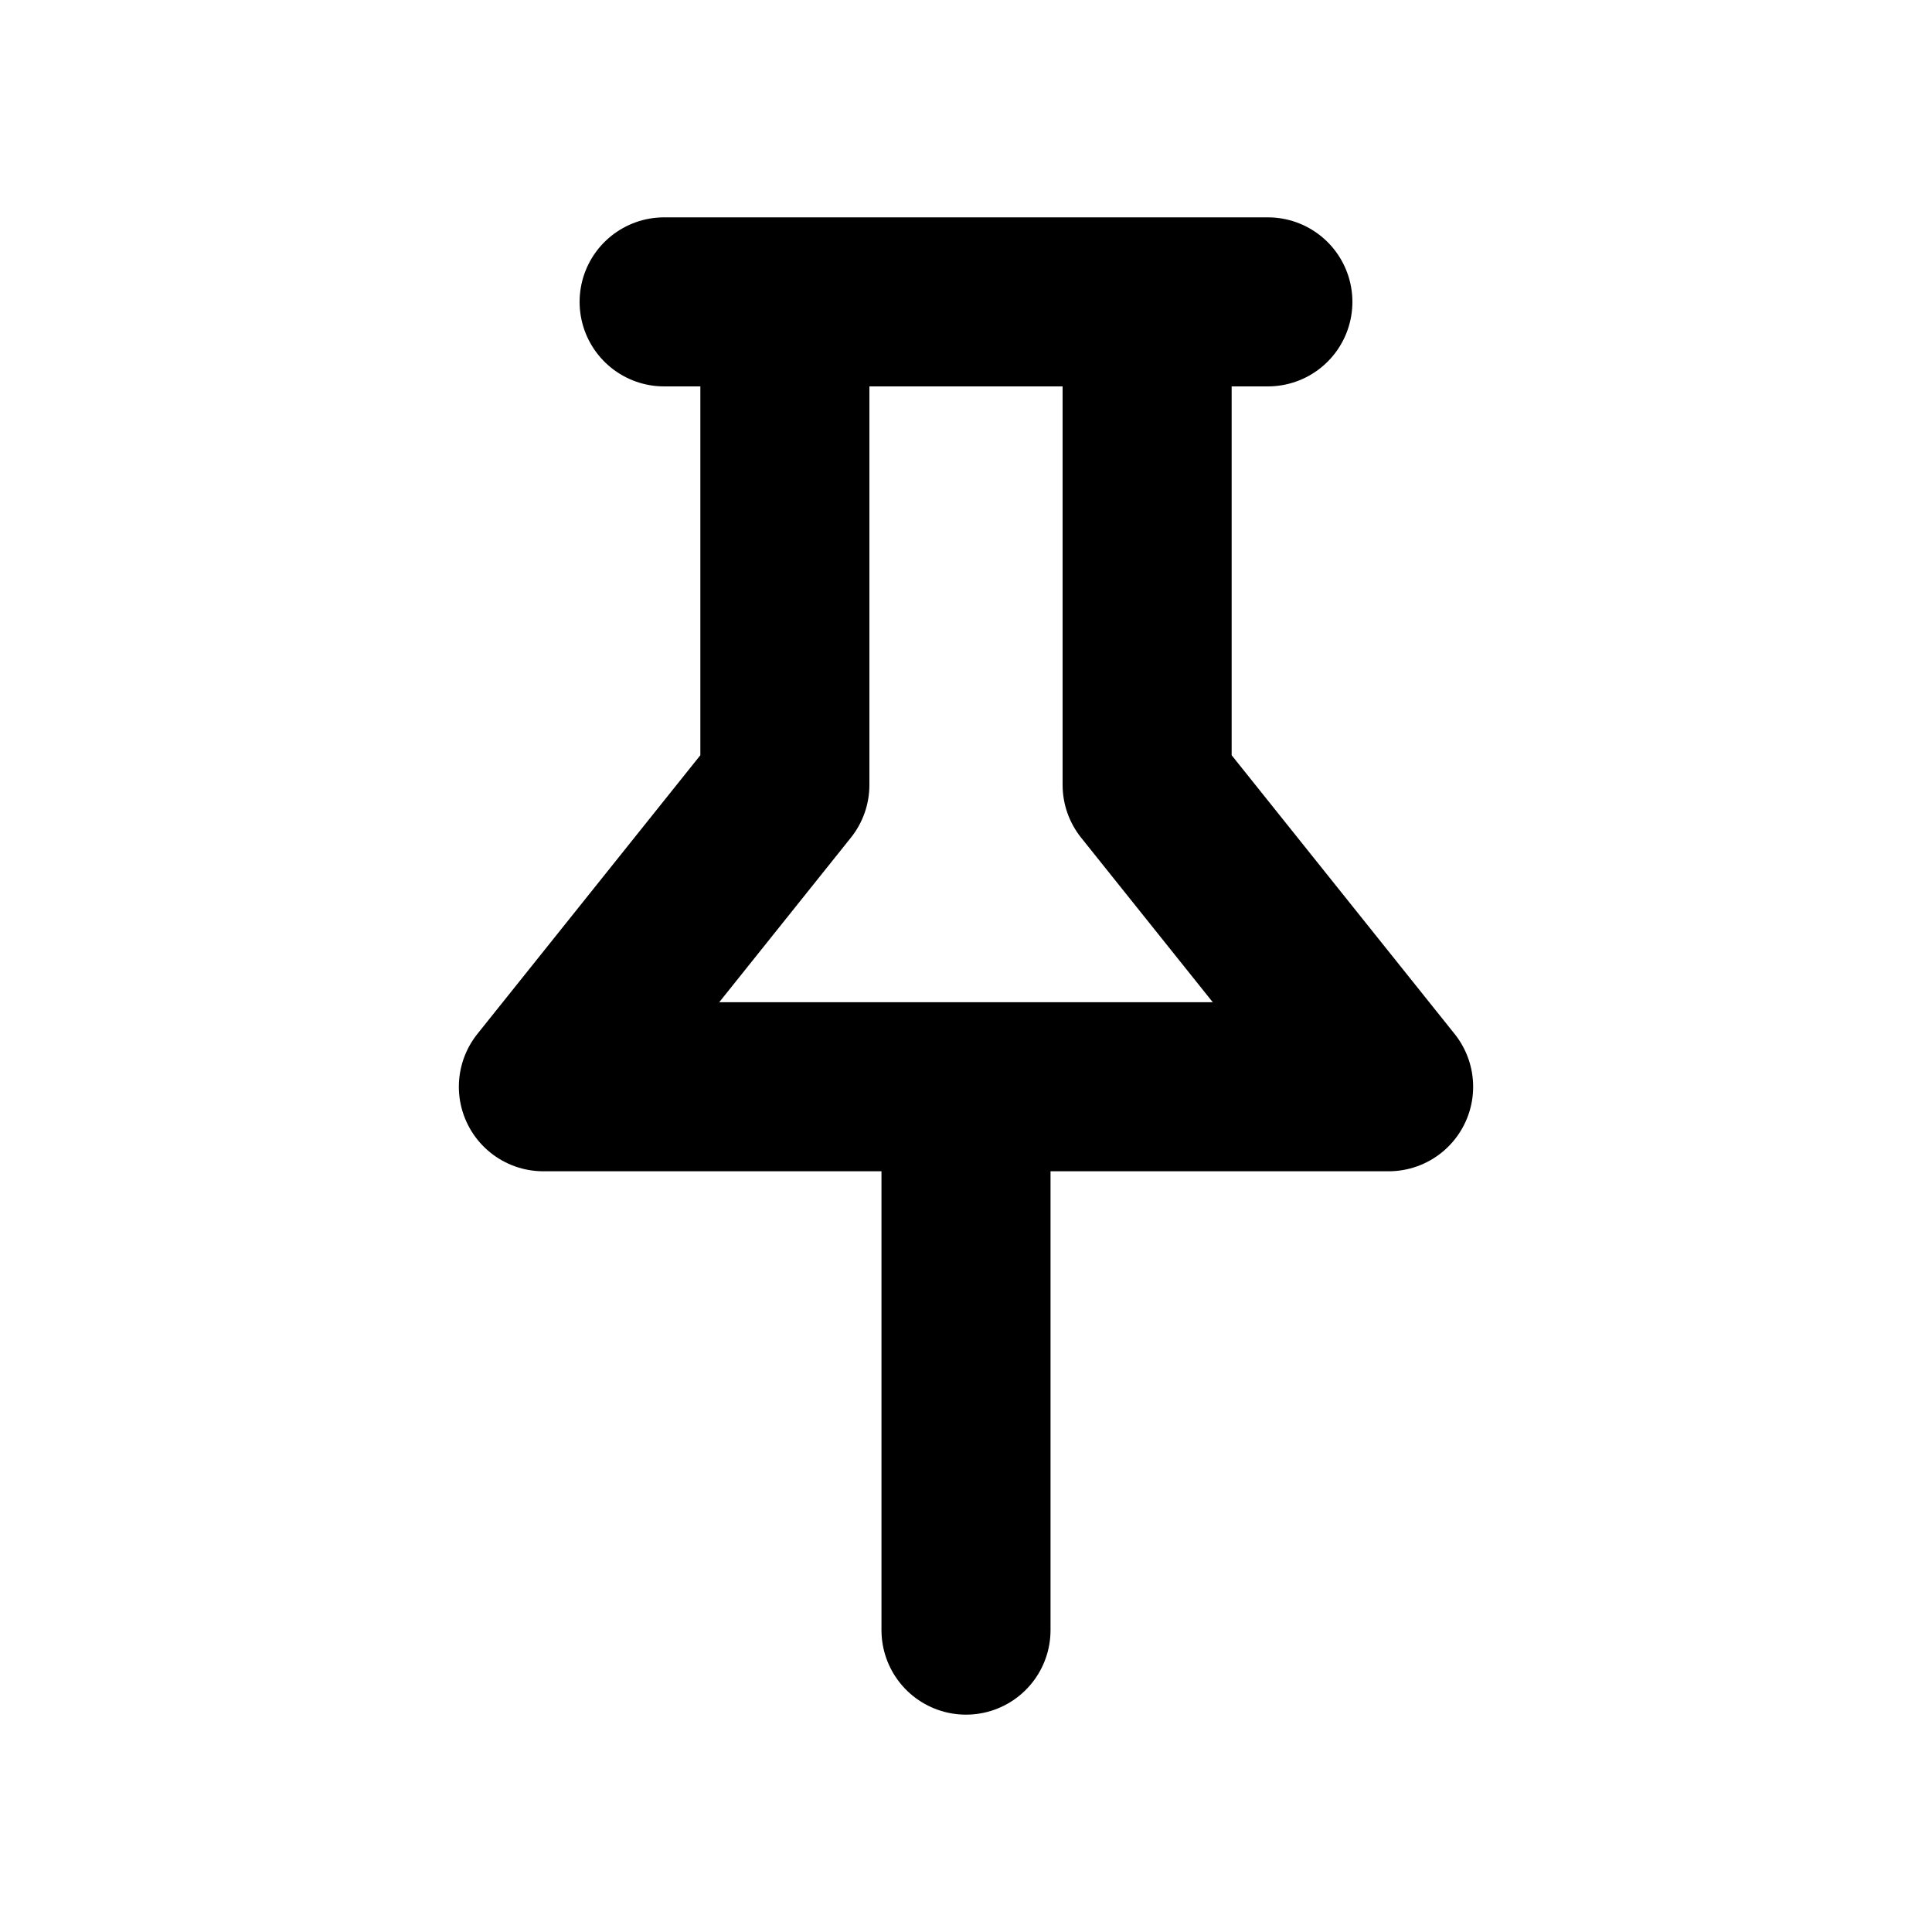
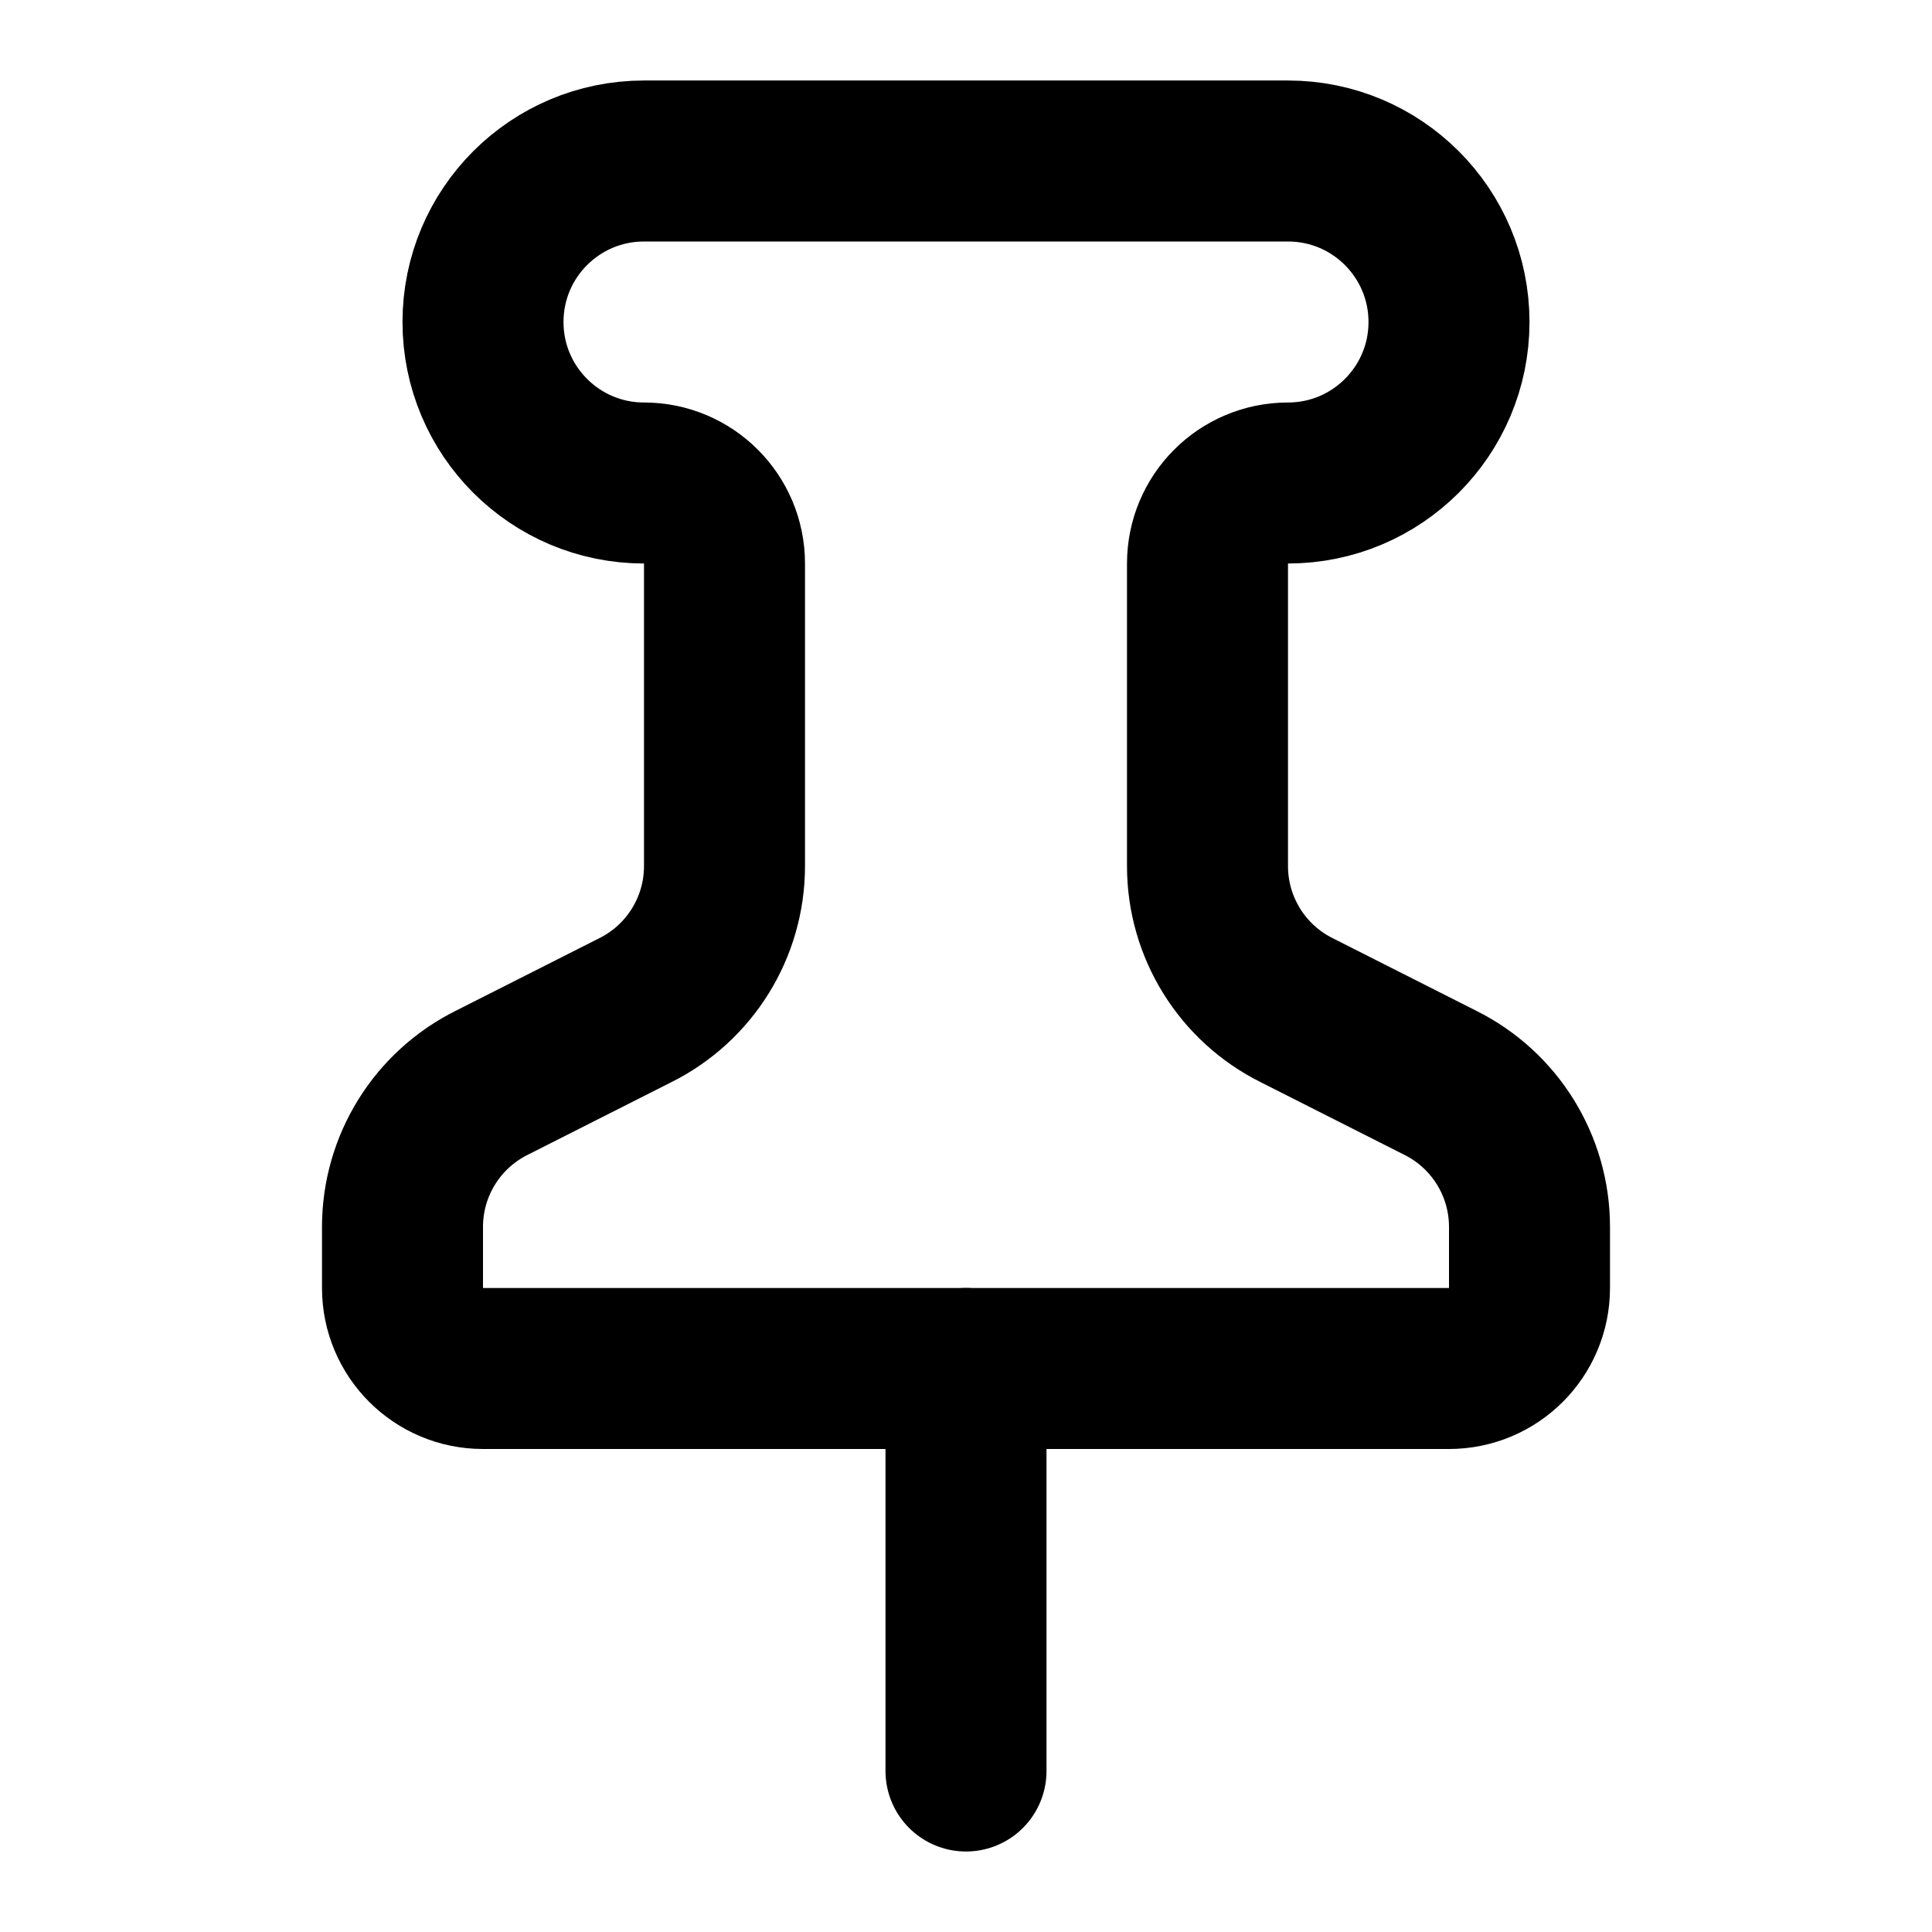
- <svg xmlns="http://www.w3.org/2000/svg" width="16" height="16" viewBox="0 0 16 16" fill="none" stroke="currentColor" stroke-width="1.4" stroke-linecap="round" stroke-linejoin="round">
-   <path d="M5.5 2.5h5M6.5 2.5v4L4.5 9h7l-2-2.5v-4M8 9v4.5" />
+ <svg xmlns="http://www.w3.org/2000/svg" width="24" height="24" viewBox="0 0 24 24" fill="none" stroke="currentColor" stroke-width="2" stroke-linecap="round" stroke-linejoin="round">
+   <path d="M12 17v5" />
+   <path d="M9 10.76a2 2 0 0 1-1.11 1.79l-1.78.9A2 2 0 0 0 5 15.24V16a1 1 0 0 0 1 1h12a1 1 0 0 0 1-1v-.76a2 2 0 0 0-1.11-1.79l-1.78-.9A2 2 0 0 1 15 10.76V7a1 1 0 0 1 1-1 2 2 0 0 0 0-4H8a2 2 0 0 0 0 4 1 1 0 0 1 1 1z" />
</svg>
